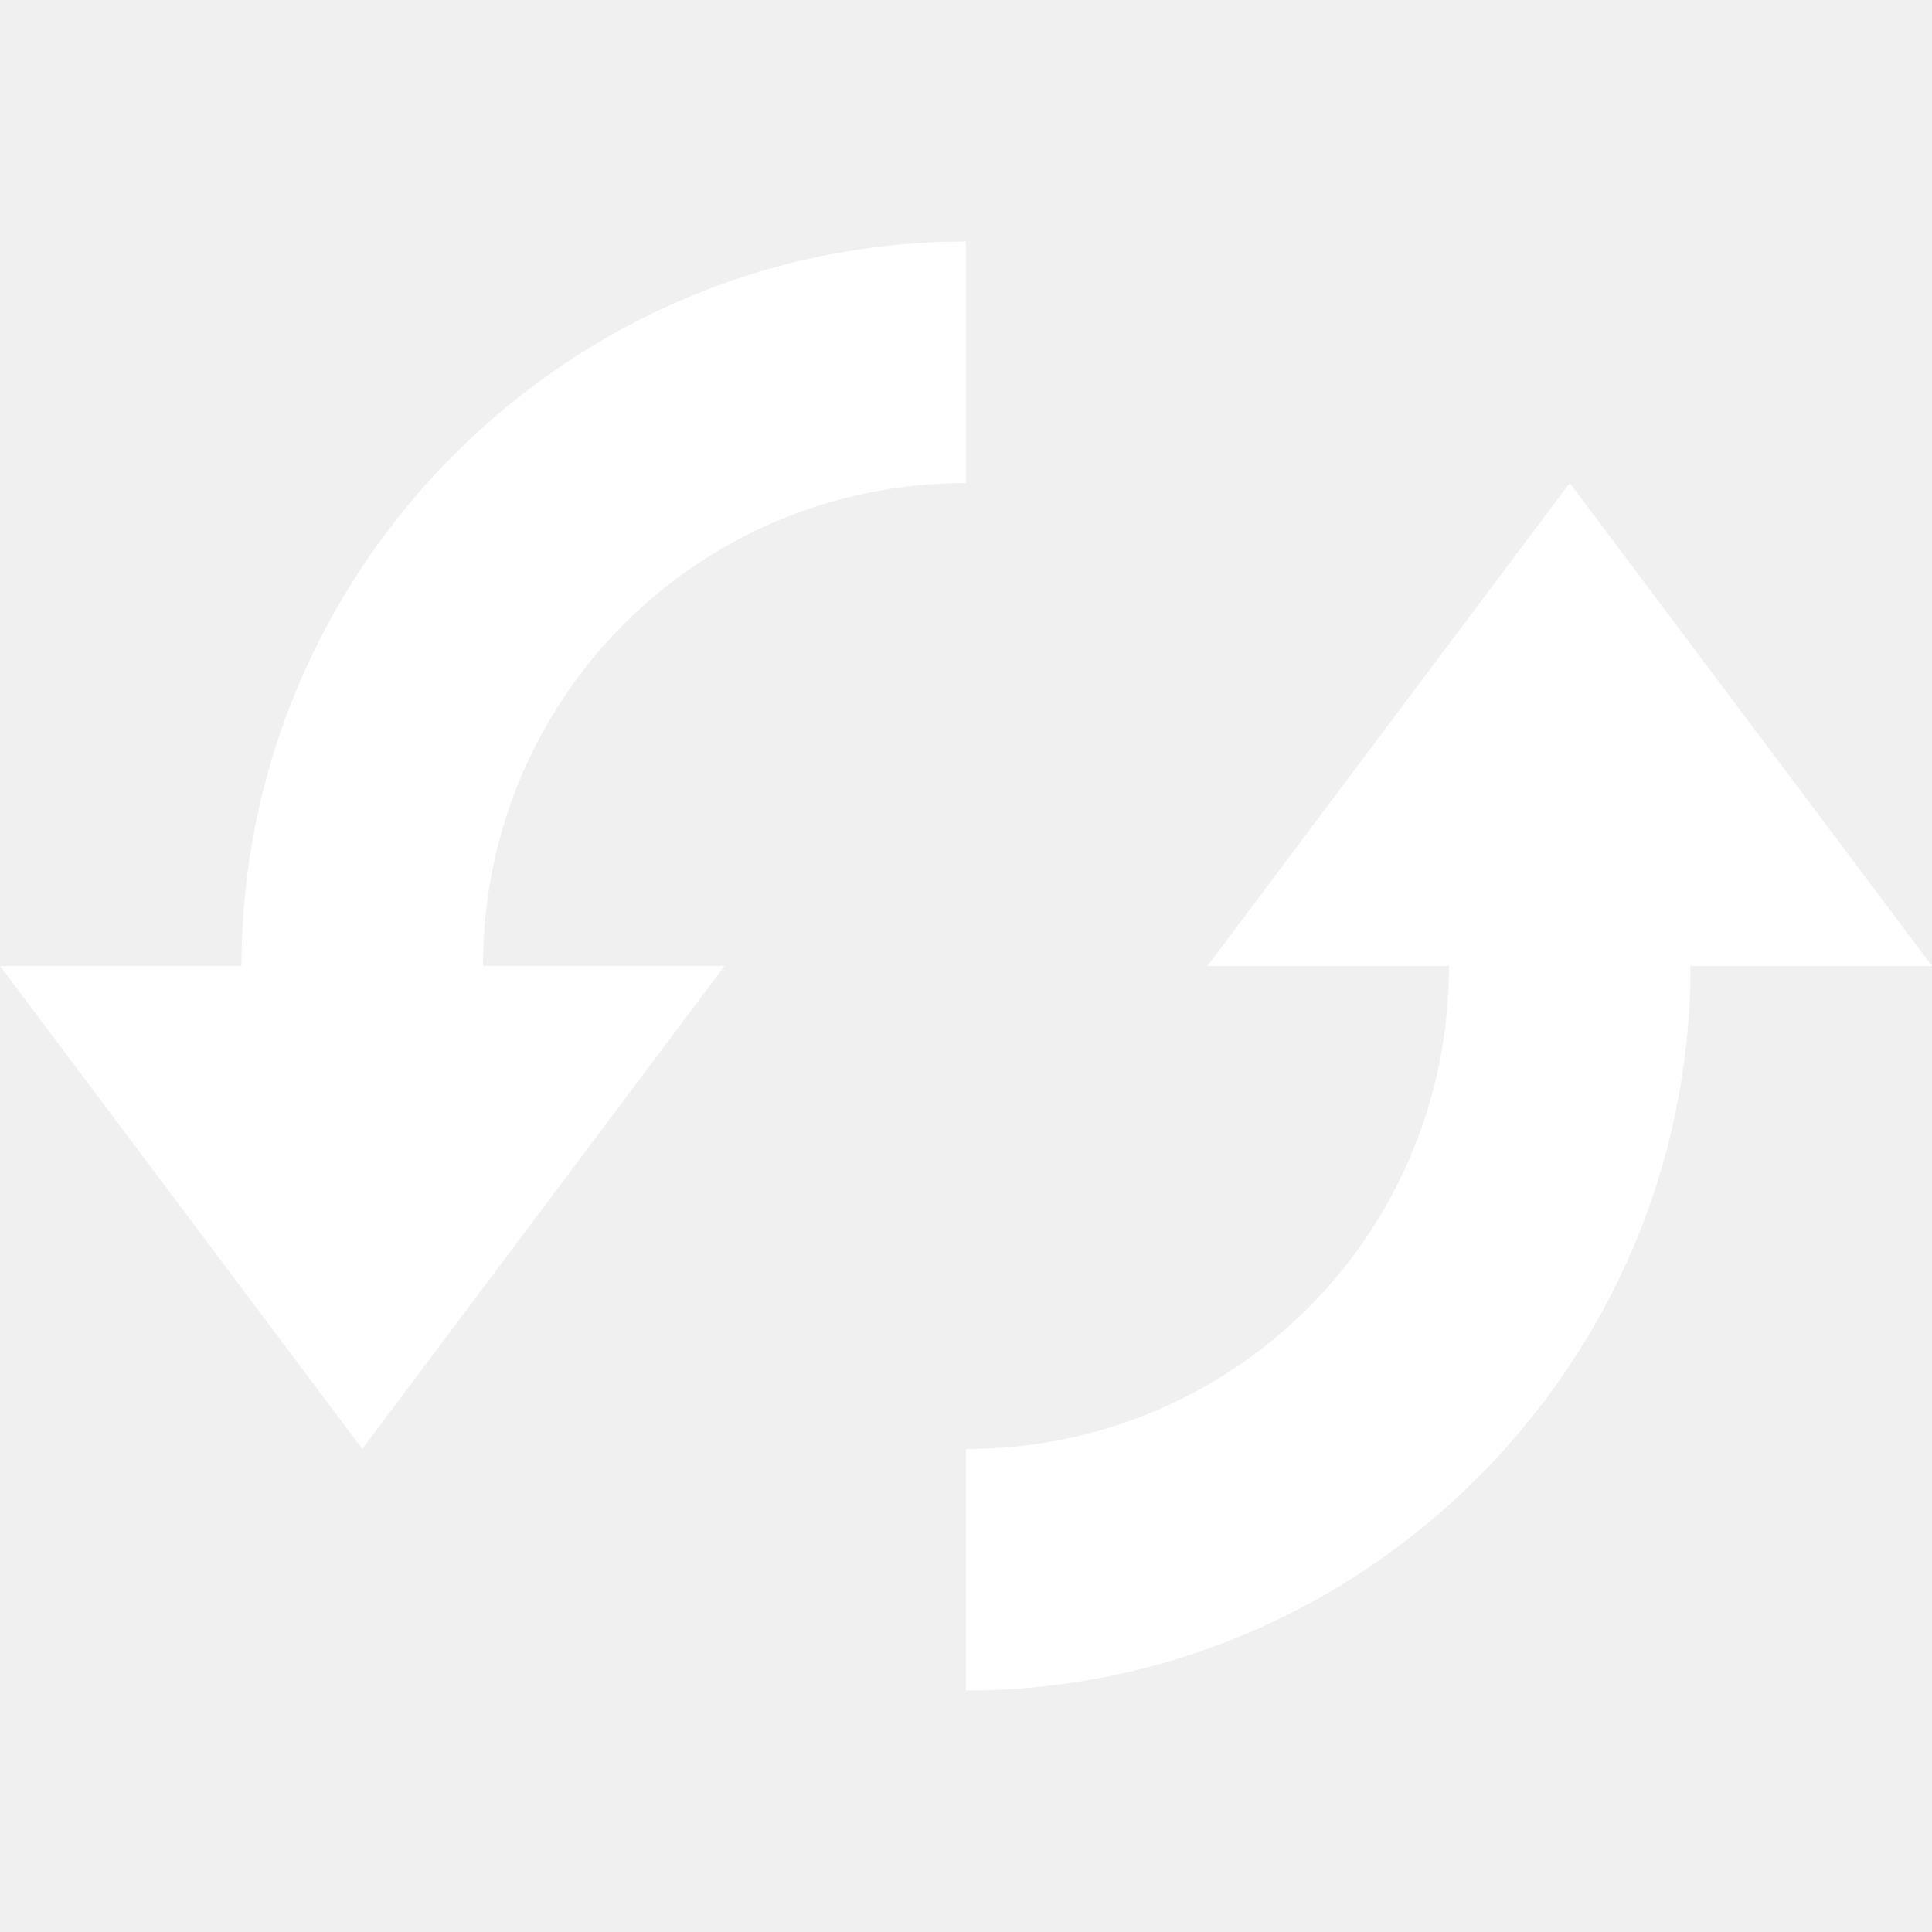
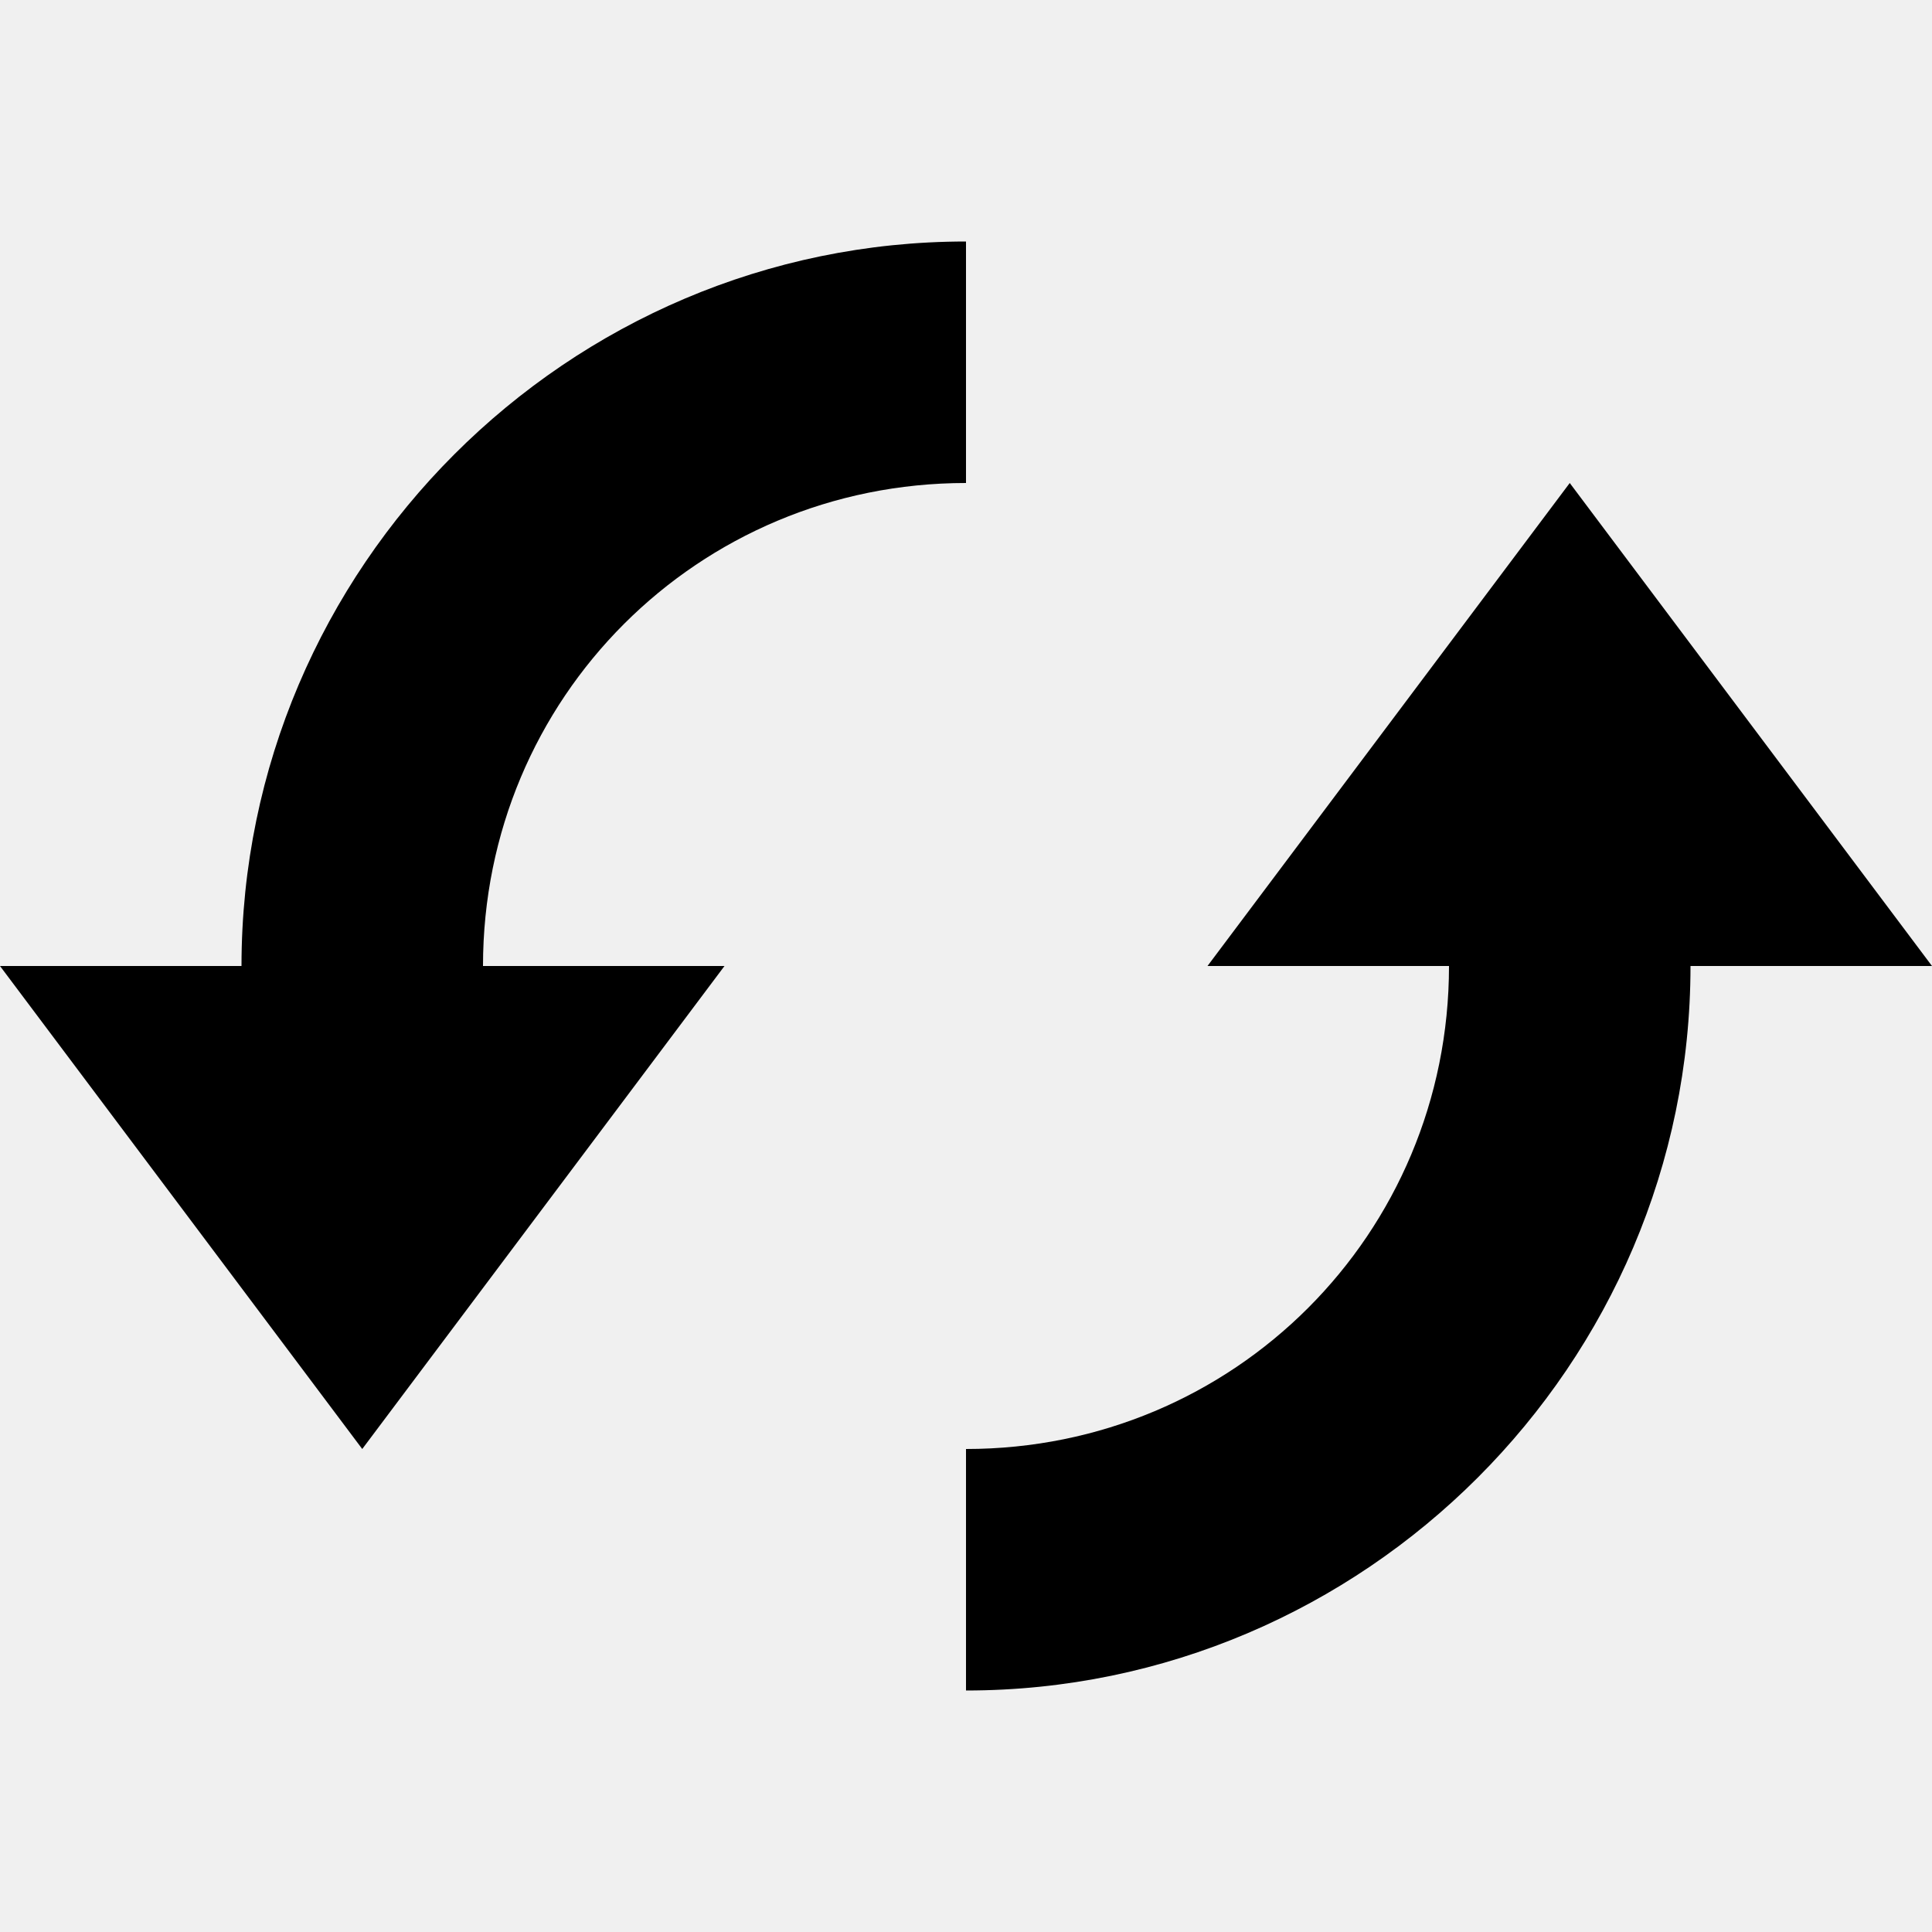
<svg xmlns="http://www.w3.org/2000/svg" width="40" height="40" viewBox="0 0 8 8">
-   <path d="M4 0c-1.65 0-3 1.35-3 3h-1l1.5 2 1.5-2h-1c0-1.11.89-2 2-2v-1zm2.5 1l-1.5 2h1c0 1.11-.89 2-2 2v1c1.65 0 3-1.35 3-3h1l-1.5-2z" transform="translate(0 1)" fill="white" />
+   <path d="M4 0c-1.65 0-3 1.35-3 3h-1l1.5 2 1.5-2h-1c0-1.11.89-2 2-2v-1zm2.5 1l-1.5 2h1c0 1.11-.89 2-2 2v1c1.65 0 3-1.35 3-3h1l-1.5-2z" transform="translate(0 1)" fill="black" />
</svg>
